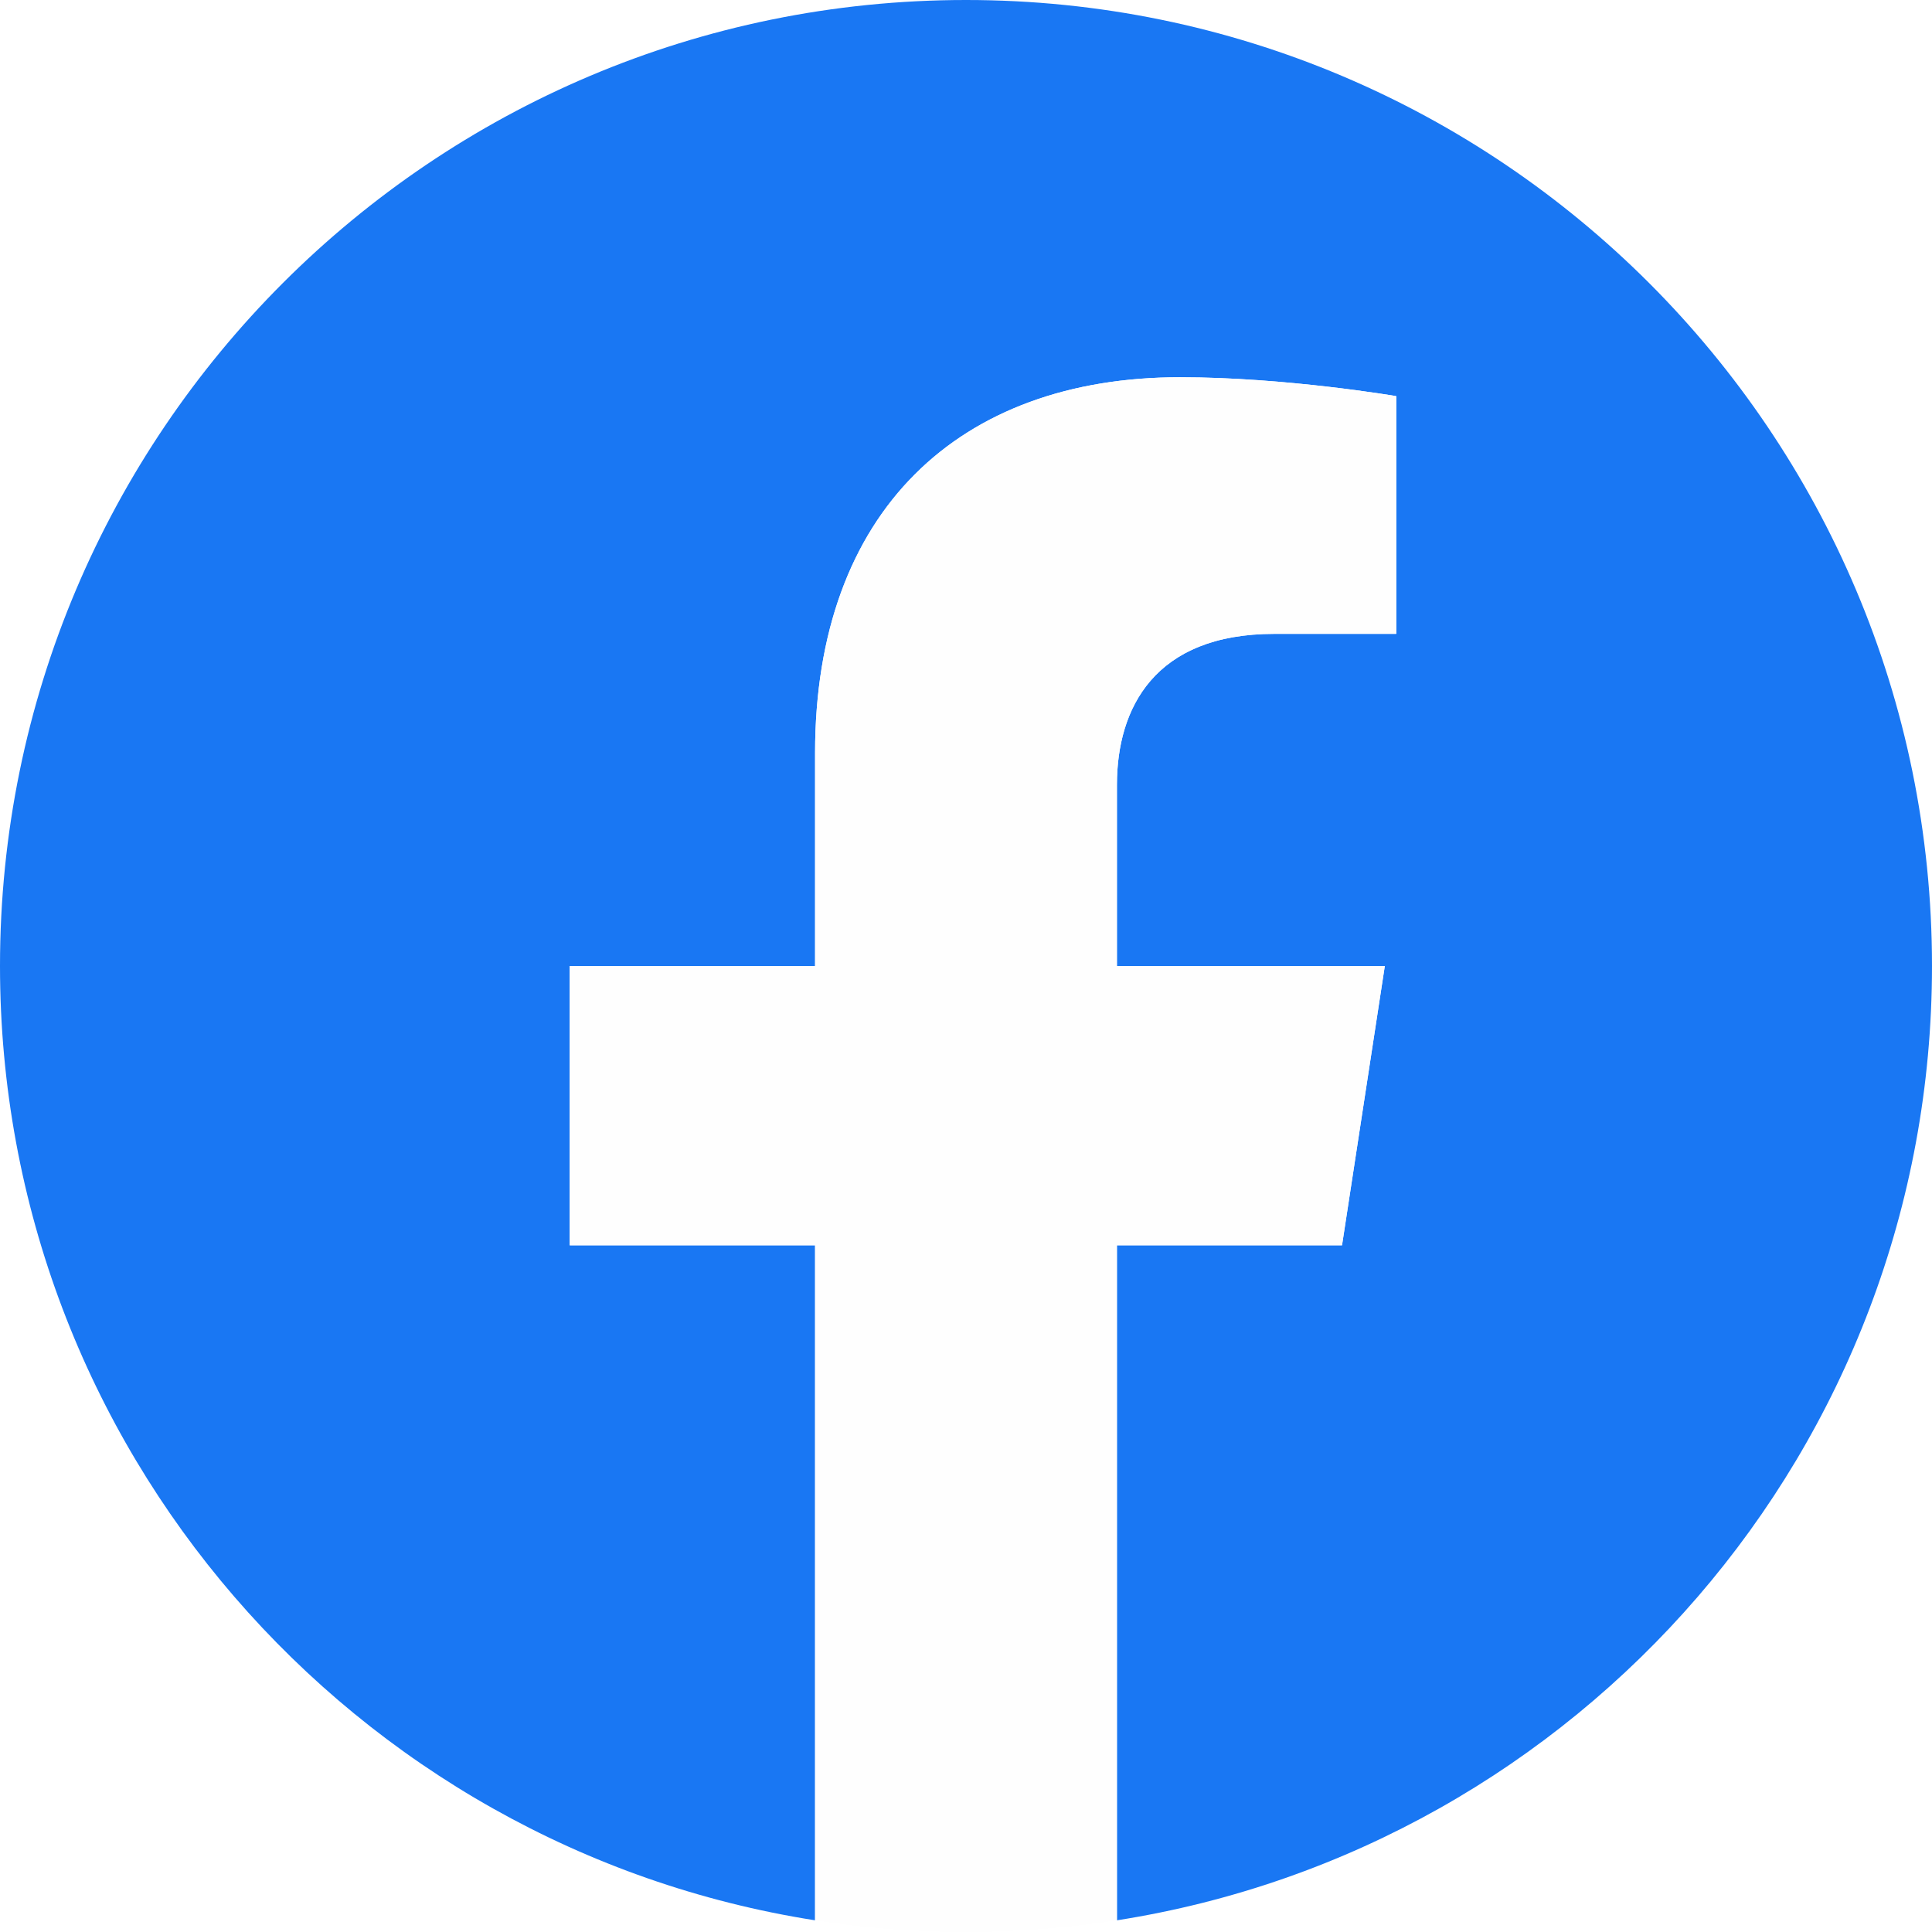
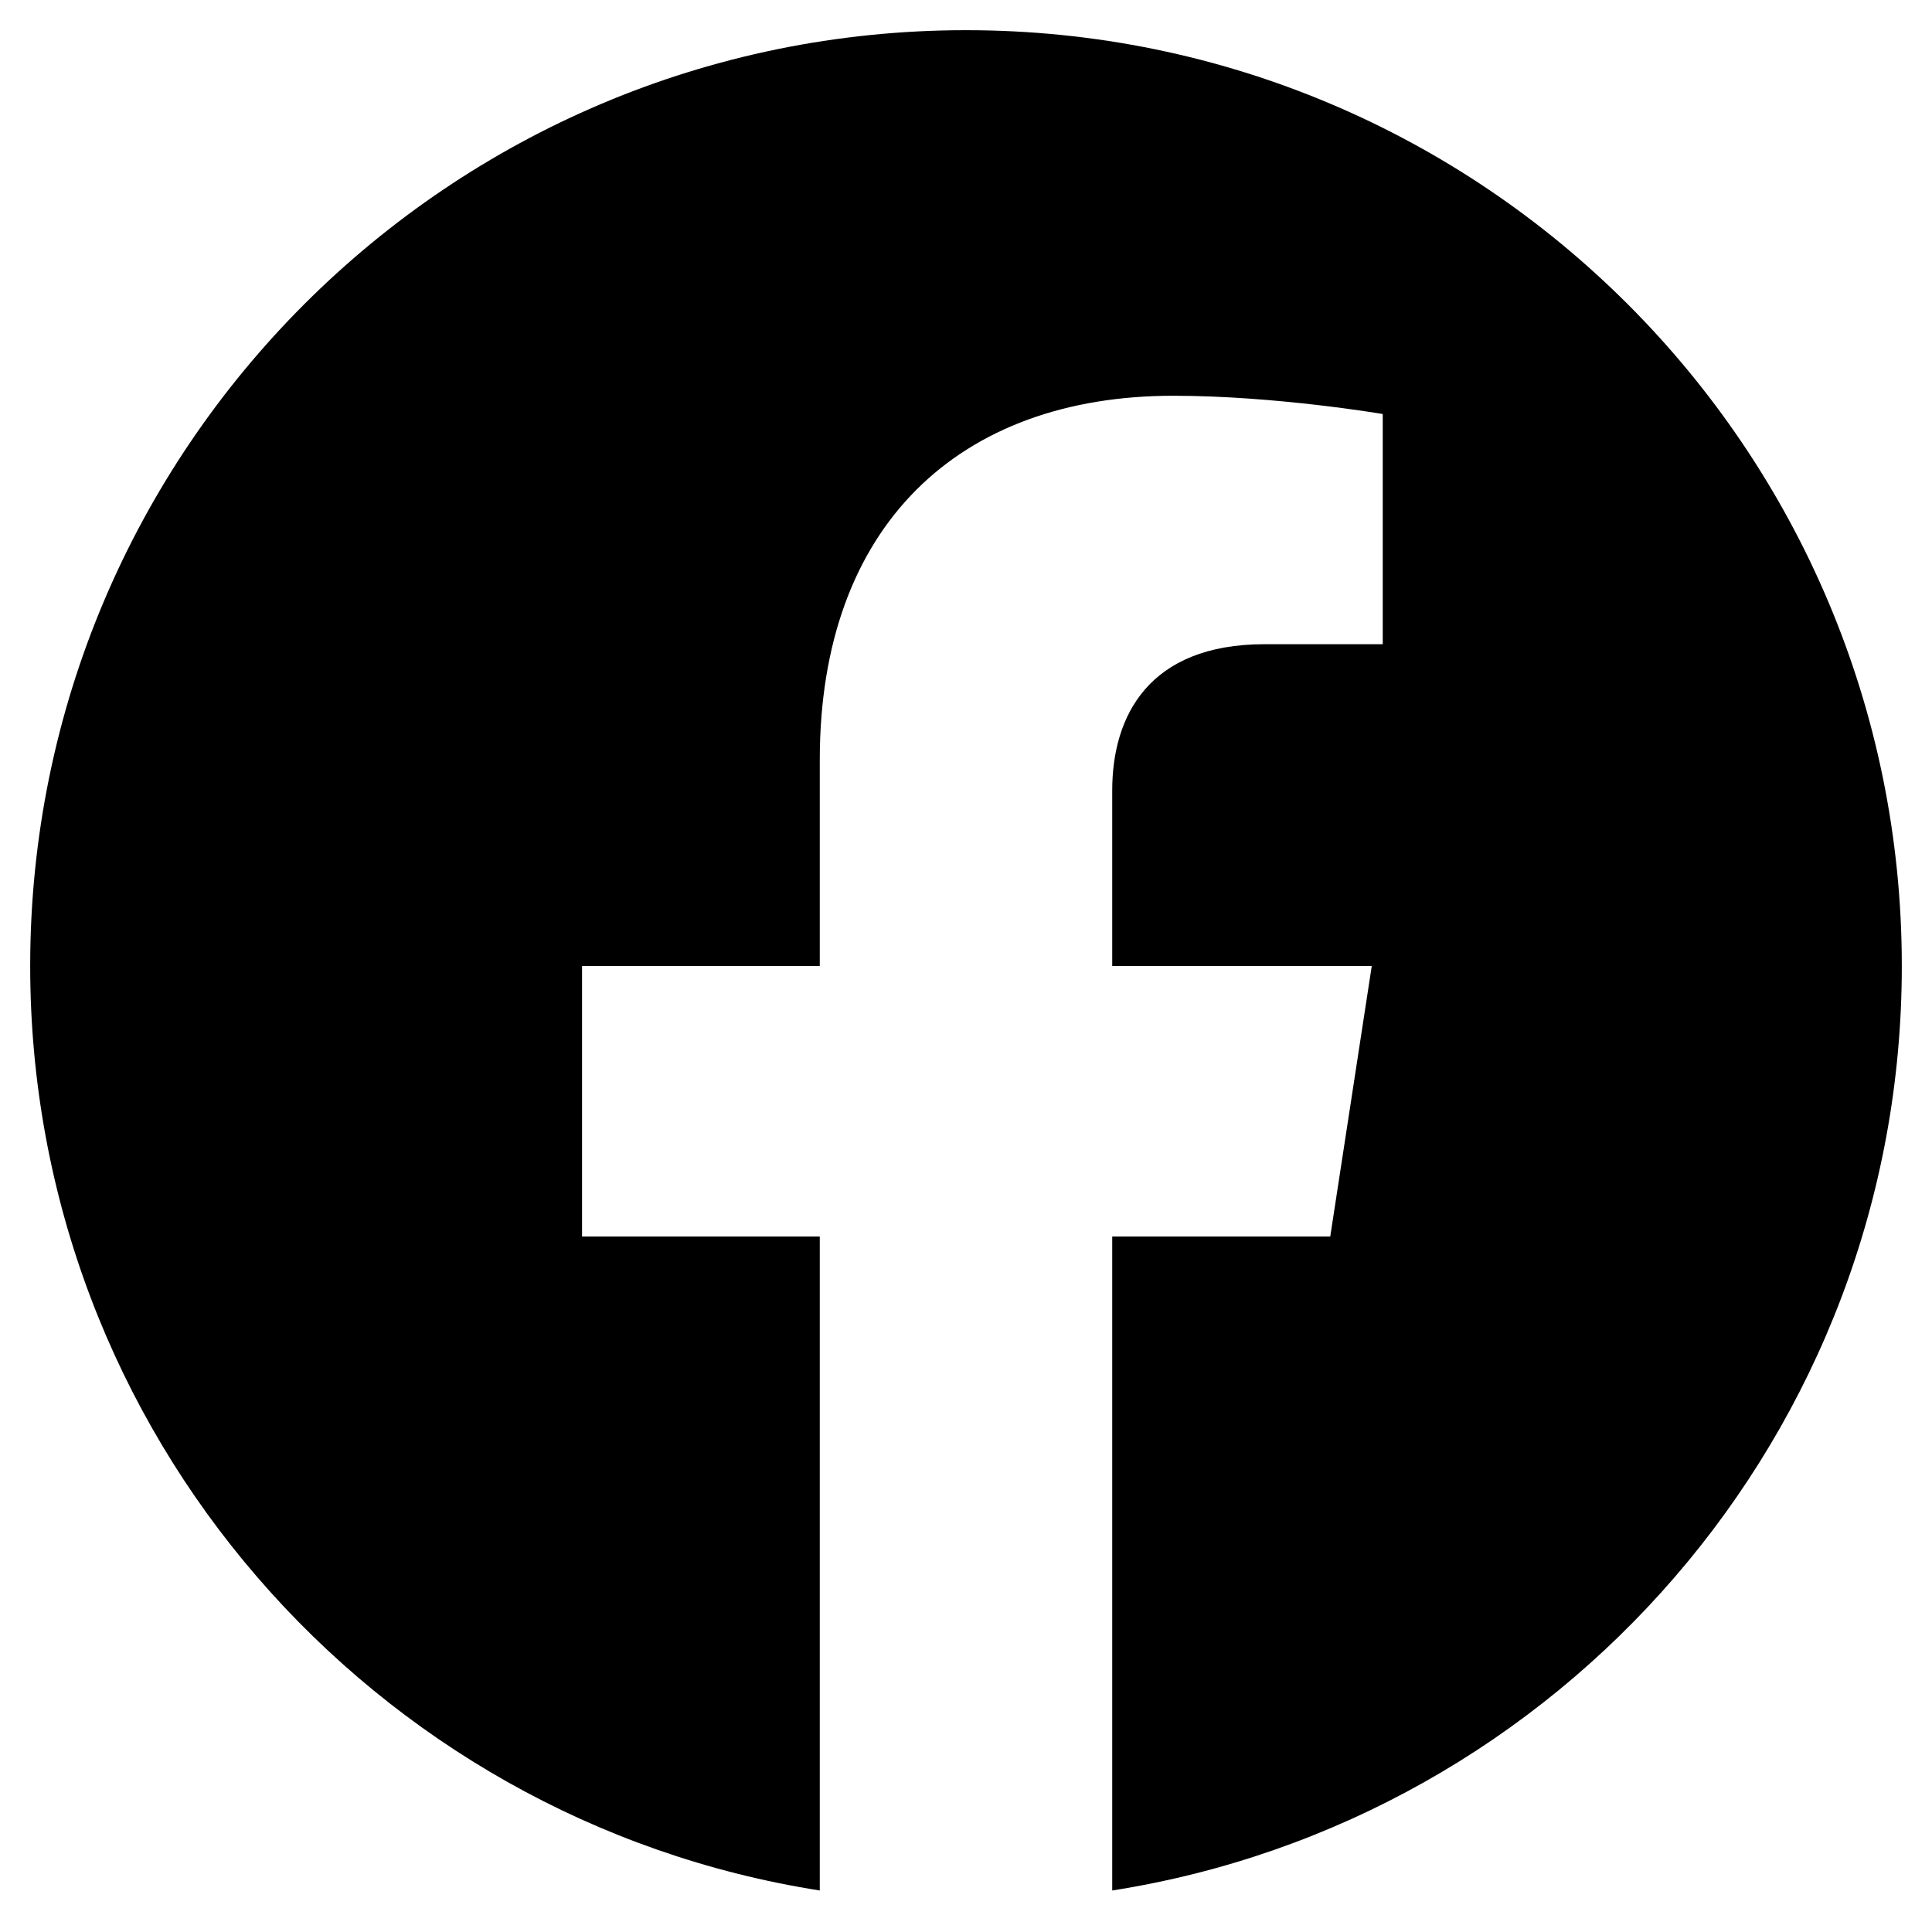
- <svg xmlns="http://www.w3.org/2000/svg" xml:space="preserve" width="14.222in" height="14.222in" version="1.1" style="shape-rendering:geometricPrecision; text-rendering:geometricPrecision; image-rendering:optimizeQuality; fill-rule:evenodd; clip-rule:evenodd" viewBox="0 0 14222 14222">
-   <defs>
-     <style type="text/css">
-    
-     .fil0 {fill:#1977F3;fill-rule:nonzero}
-     .fil1 {fill:#FEFEFE;fill-rule:nonzero}
-    
-   </style>
-   </defs>
-   <g id="Layer_x0020_1">
-     <path class="fil0" d="M14222 7111c0,-3927 -3184,-7111 -7111,-7111 -3927,0 -7111,3184 -7111,7111 0,3549 2600,6491 6000,7025l0 -4969 -1806 0 0 -2056 1806 0 0 -1567c0,-1782 1062,-2767 2686,-2767 778,0 1592,139 1592,139l0 1750 -897 0c-883,0 -1159,548 -1159,1111l0 1334 1972 0 -315 2056 -1657 0 0 4969c3400,-533 6000,-3475 6000,-7025z" />
-     <path class="fil1" d="M9879 9167l315 -2056 -1972 0 0 -1334c0,-562 275,-1111 1159,-1111l897 0 0 -1750c0,0 -814,-139 -1592,-139 -1624,0 -2686,984 -2686,2767l0 1567 -1806 0 0 2056 1806 0 0 4969c362,57 733,86 1111,86 378,0 749,-30 1111,-86l0 -4969 1657 0z" />
-   </g>
+ <svg xmlns="http://www.w3.org/2000/svg" width="512" height="512" preserveAspectRatio="xMidYMid meet" viewBox="0 0 512 512" style="-ms-transform: rotate(360deg); -webkit-transform: rotate(360deg); transform: rotate(360deg);">
+   <path d="M504 256C504 119 393 8 256 8S8 119 8 256c0 123.78 90.69 226.38 209.25 245V327.69h-63V256h63v-54.64c0-62.15 37-96.48 93.67-96.48c27.14 0 55.52 4.84 55.52 4.84v61h-31.28c-30.8 0-40.41 19.12-40.41 38.73V256h68.78l-11 71.69h-57.78V501C413.31 482.38 504 379.78 504 256z" fill="black" />
+   <rect x="0" y="0" width="512" height="512" fill="rgba(0, 0, 0, 0)" />
</svg>
